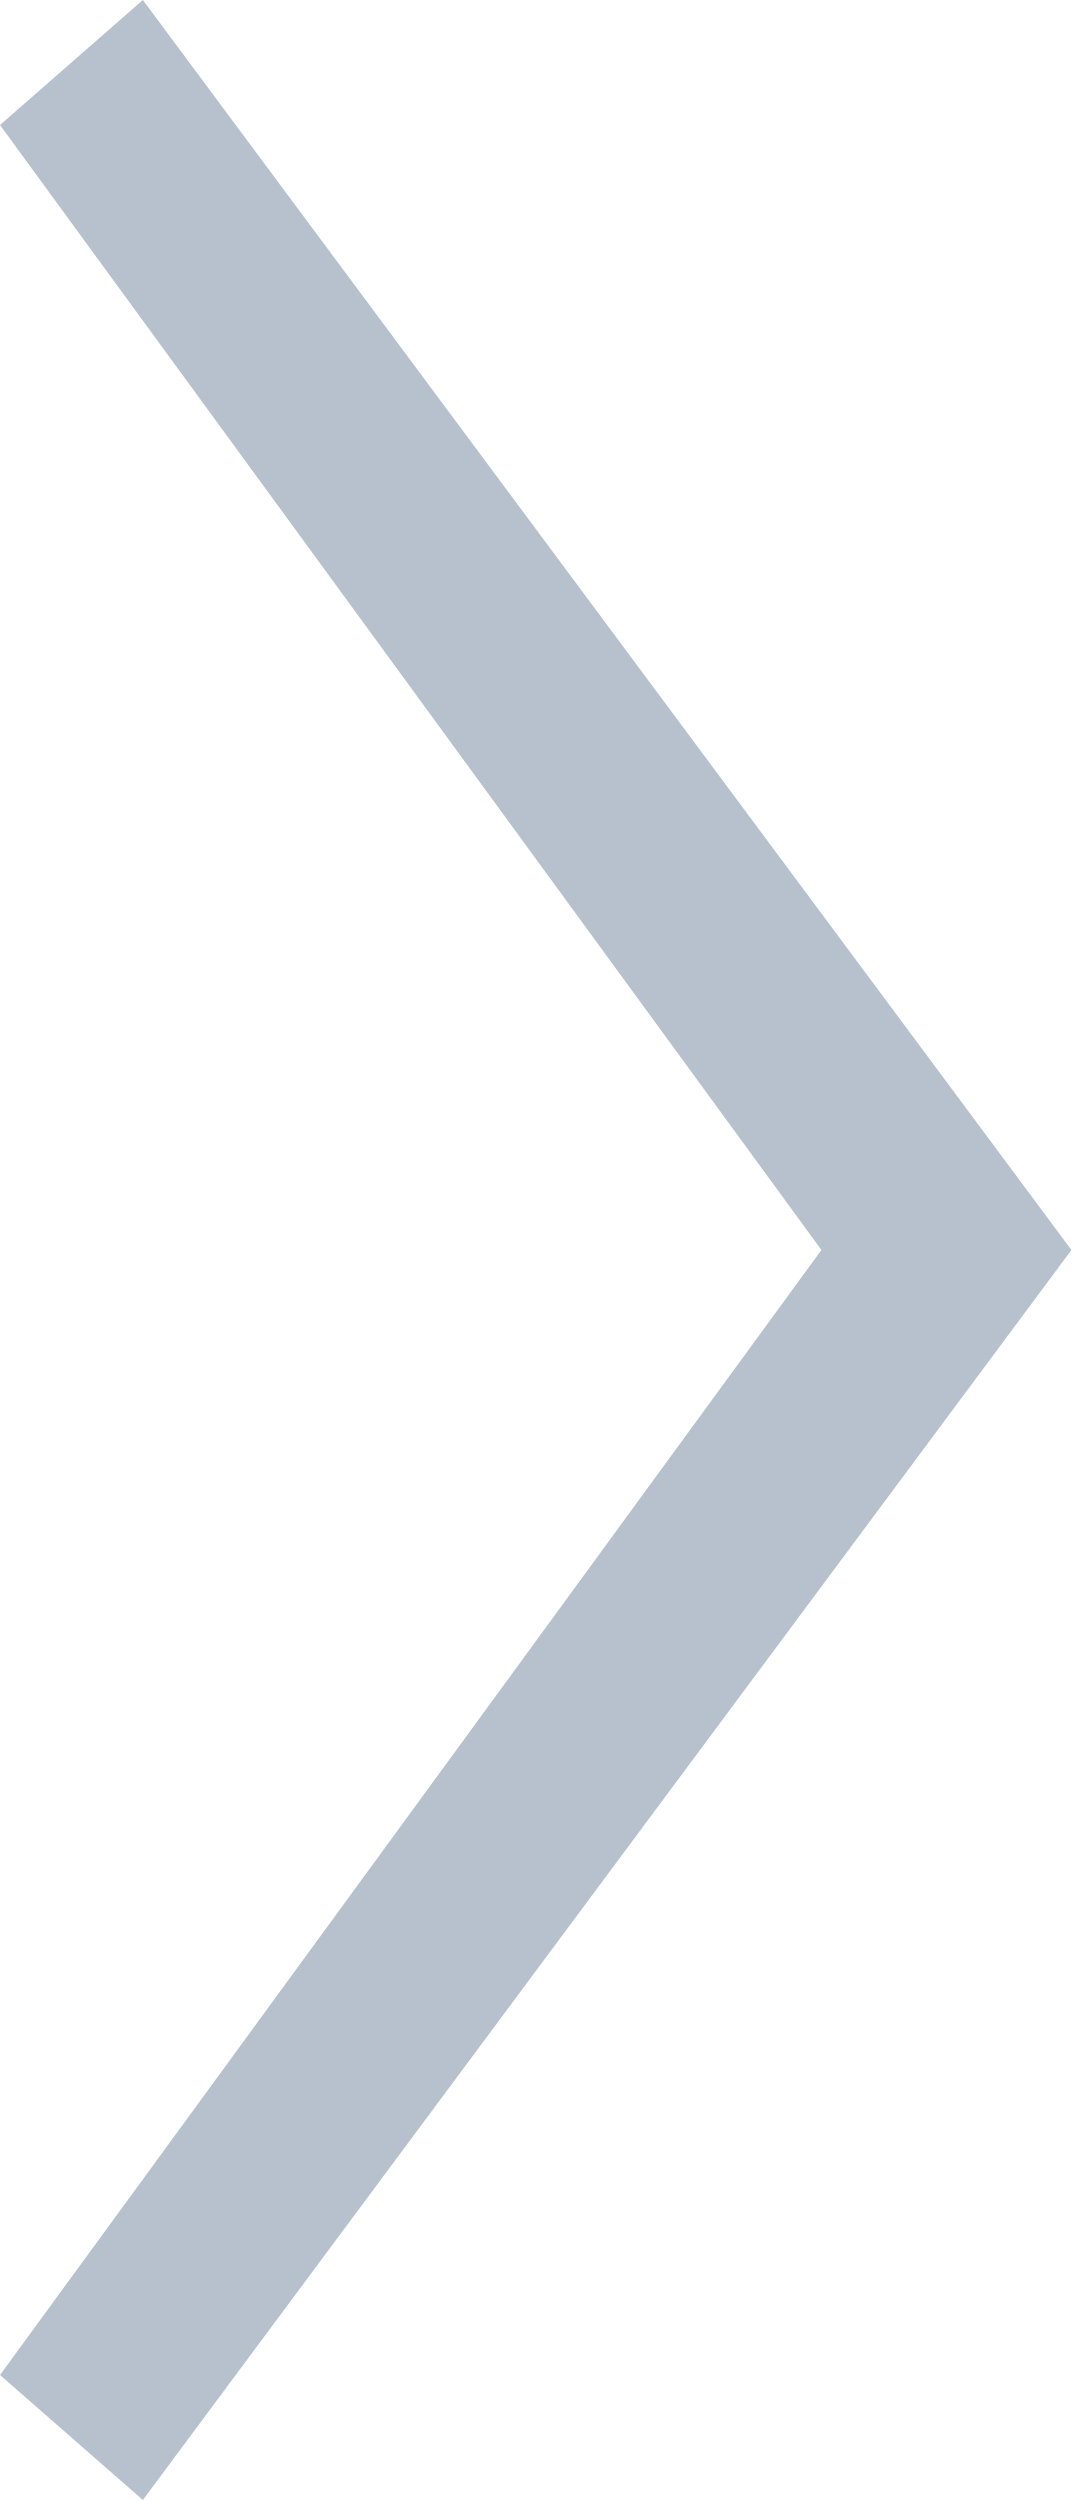
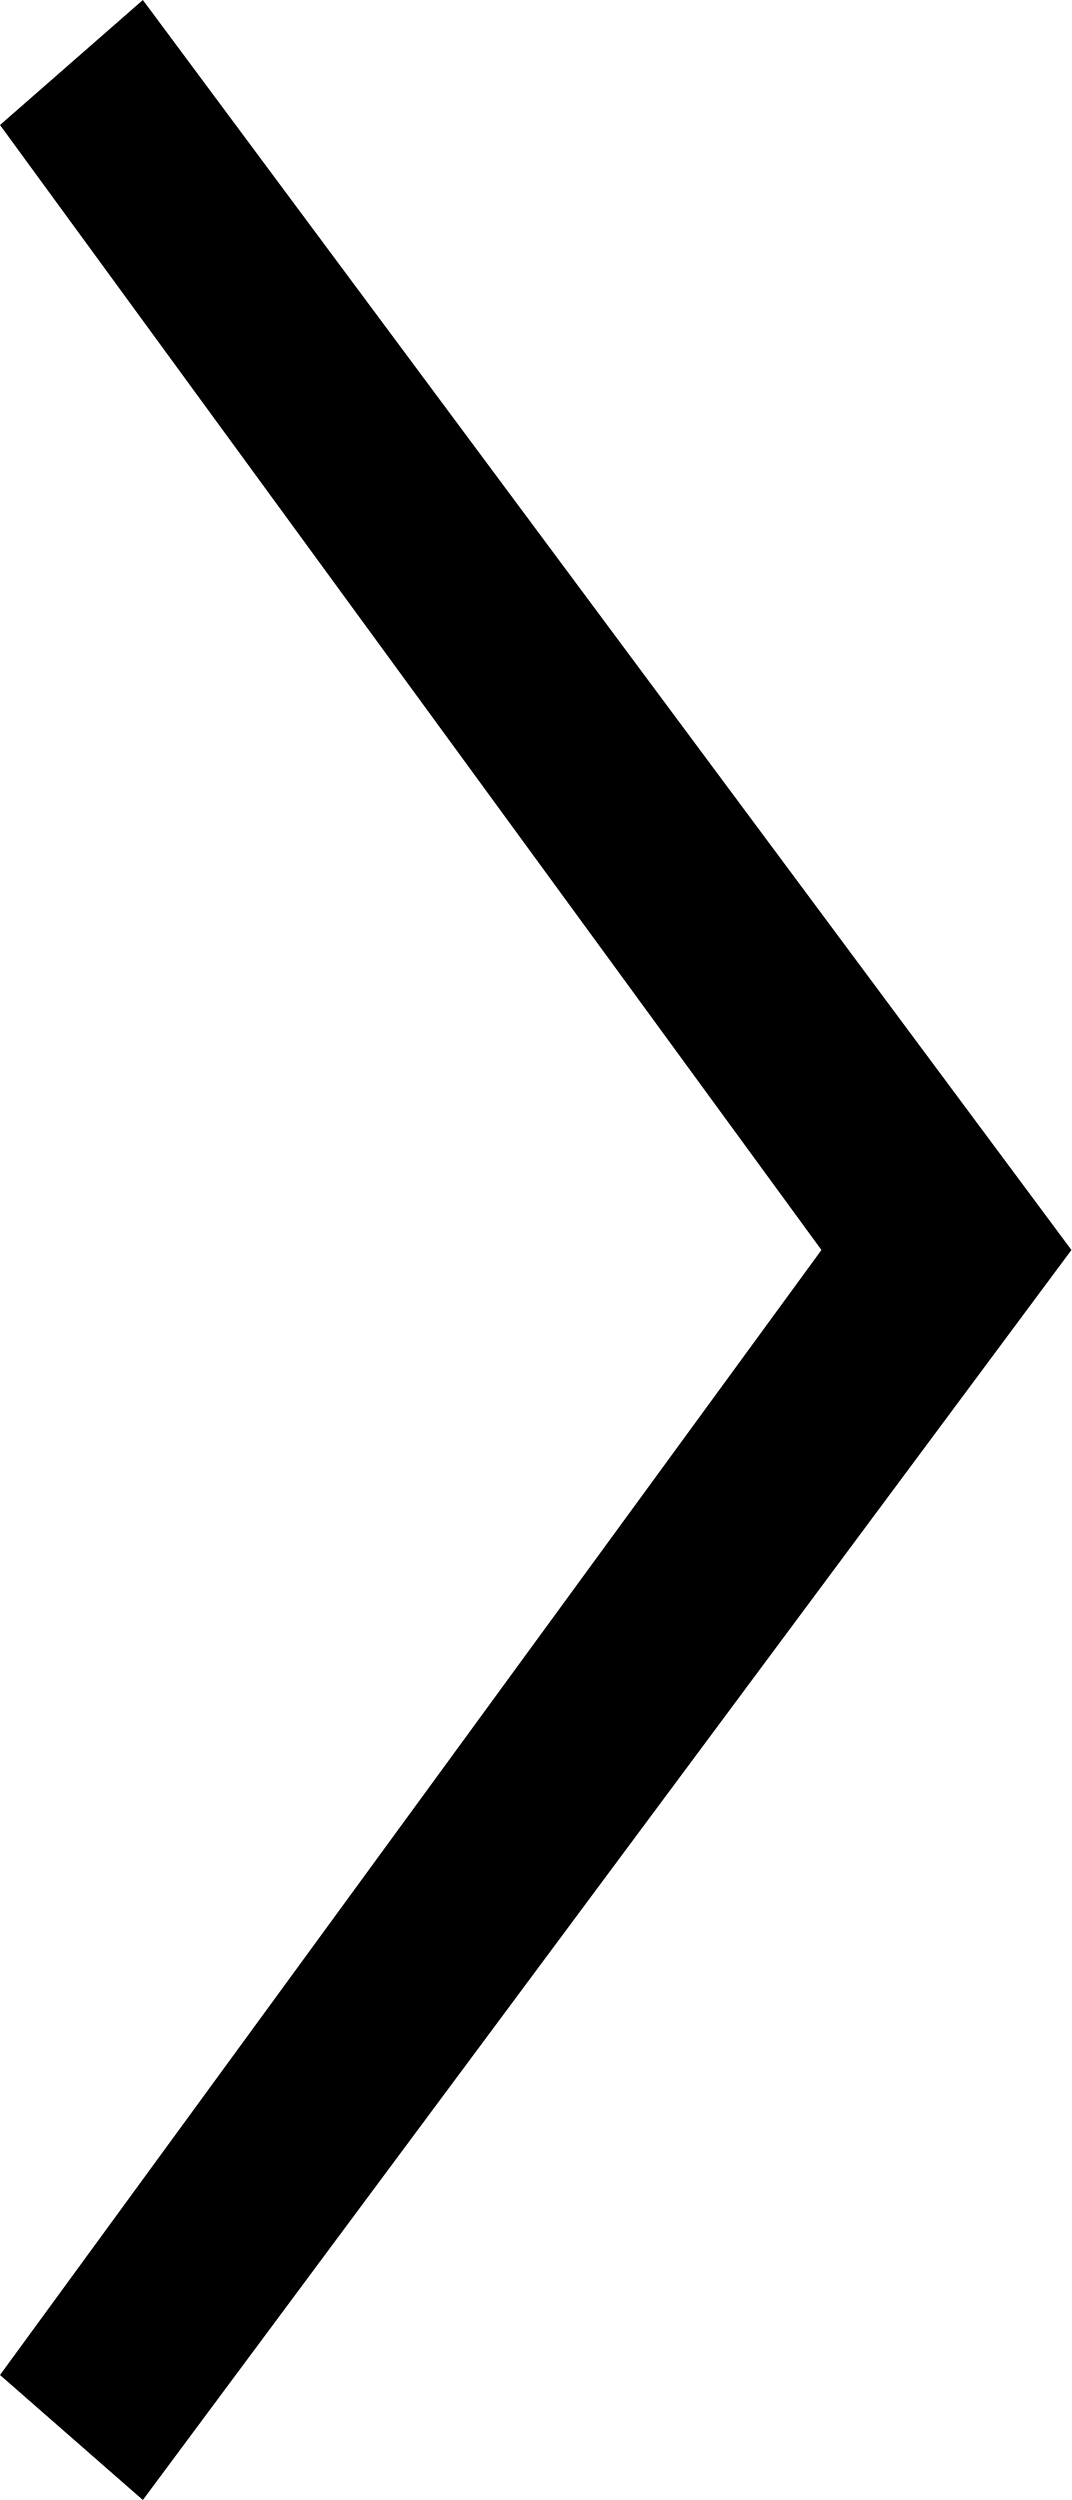
<svg xmlns="http://www.w3.org/2000/svg" version="1.1" id="Layer_1" x="0px" y="0px" width="6" height="14" viewBox="0 0 6 14" style="enable-background:new 0 0 6 14;" xml:space="preserve">
  <style type="text/css">
	.st0{fill:#B6C1CD;}
</style>
-   <polygon id="Dark-Breadcrumb-Arrow" class="st0" points="0.8,0 0,0.7 4.6,7 0,13.3 0.8,14 6,7 " />
+   <polygon id="Dark-Breadcrumb-Arrow" points="0.8,0 0,0.7 4.6,7 0,13.3 0.8,14 6,7 " />
</svg>
